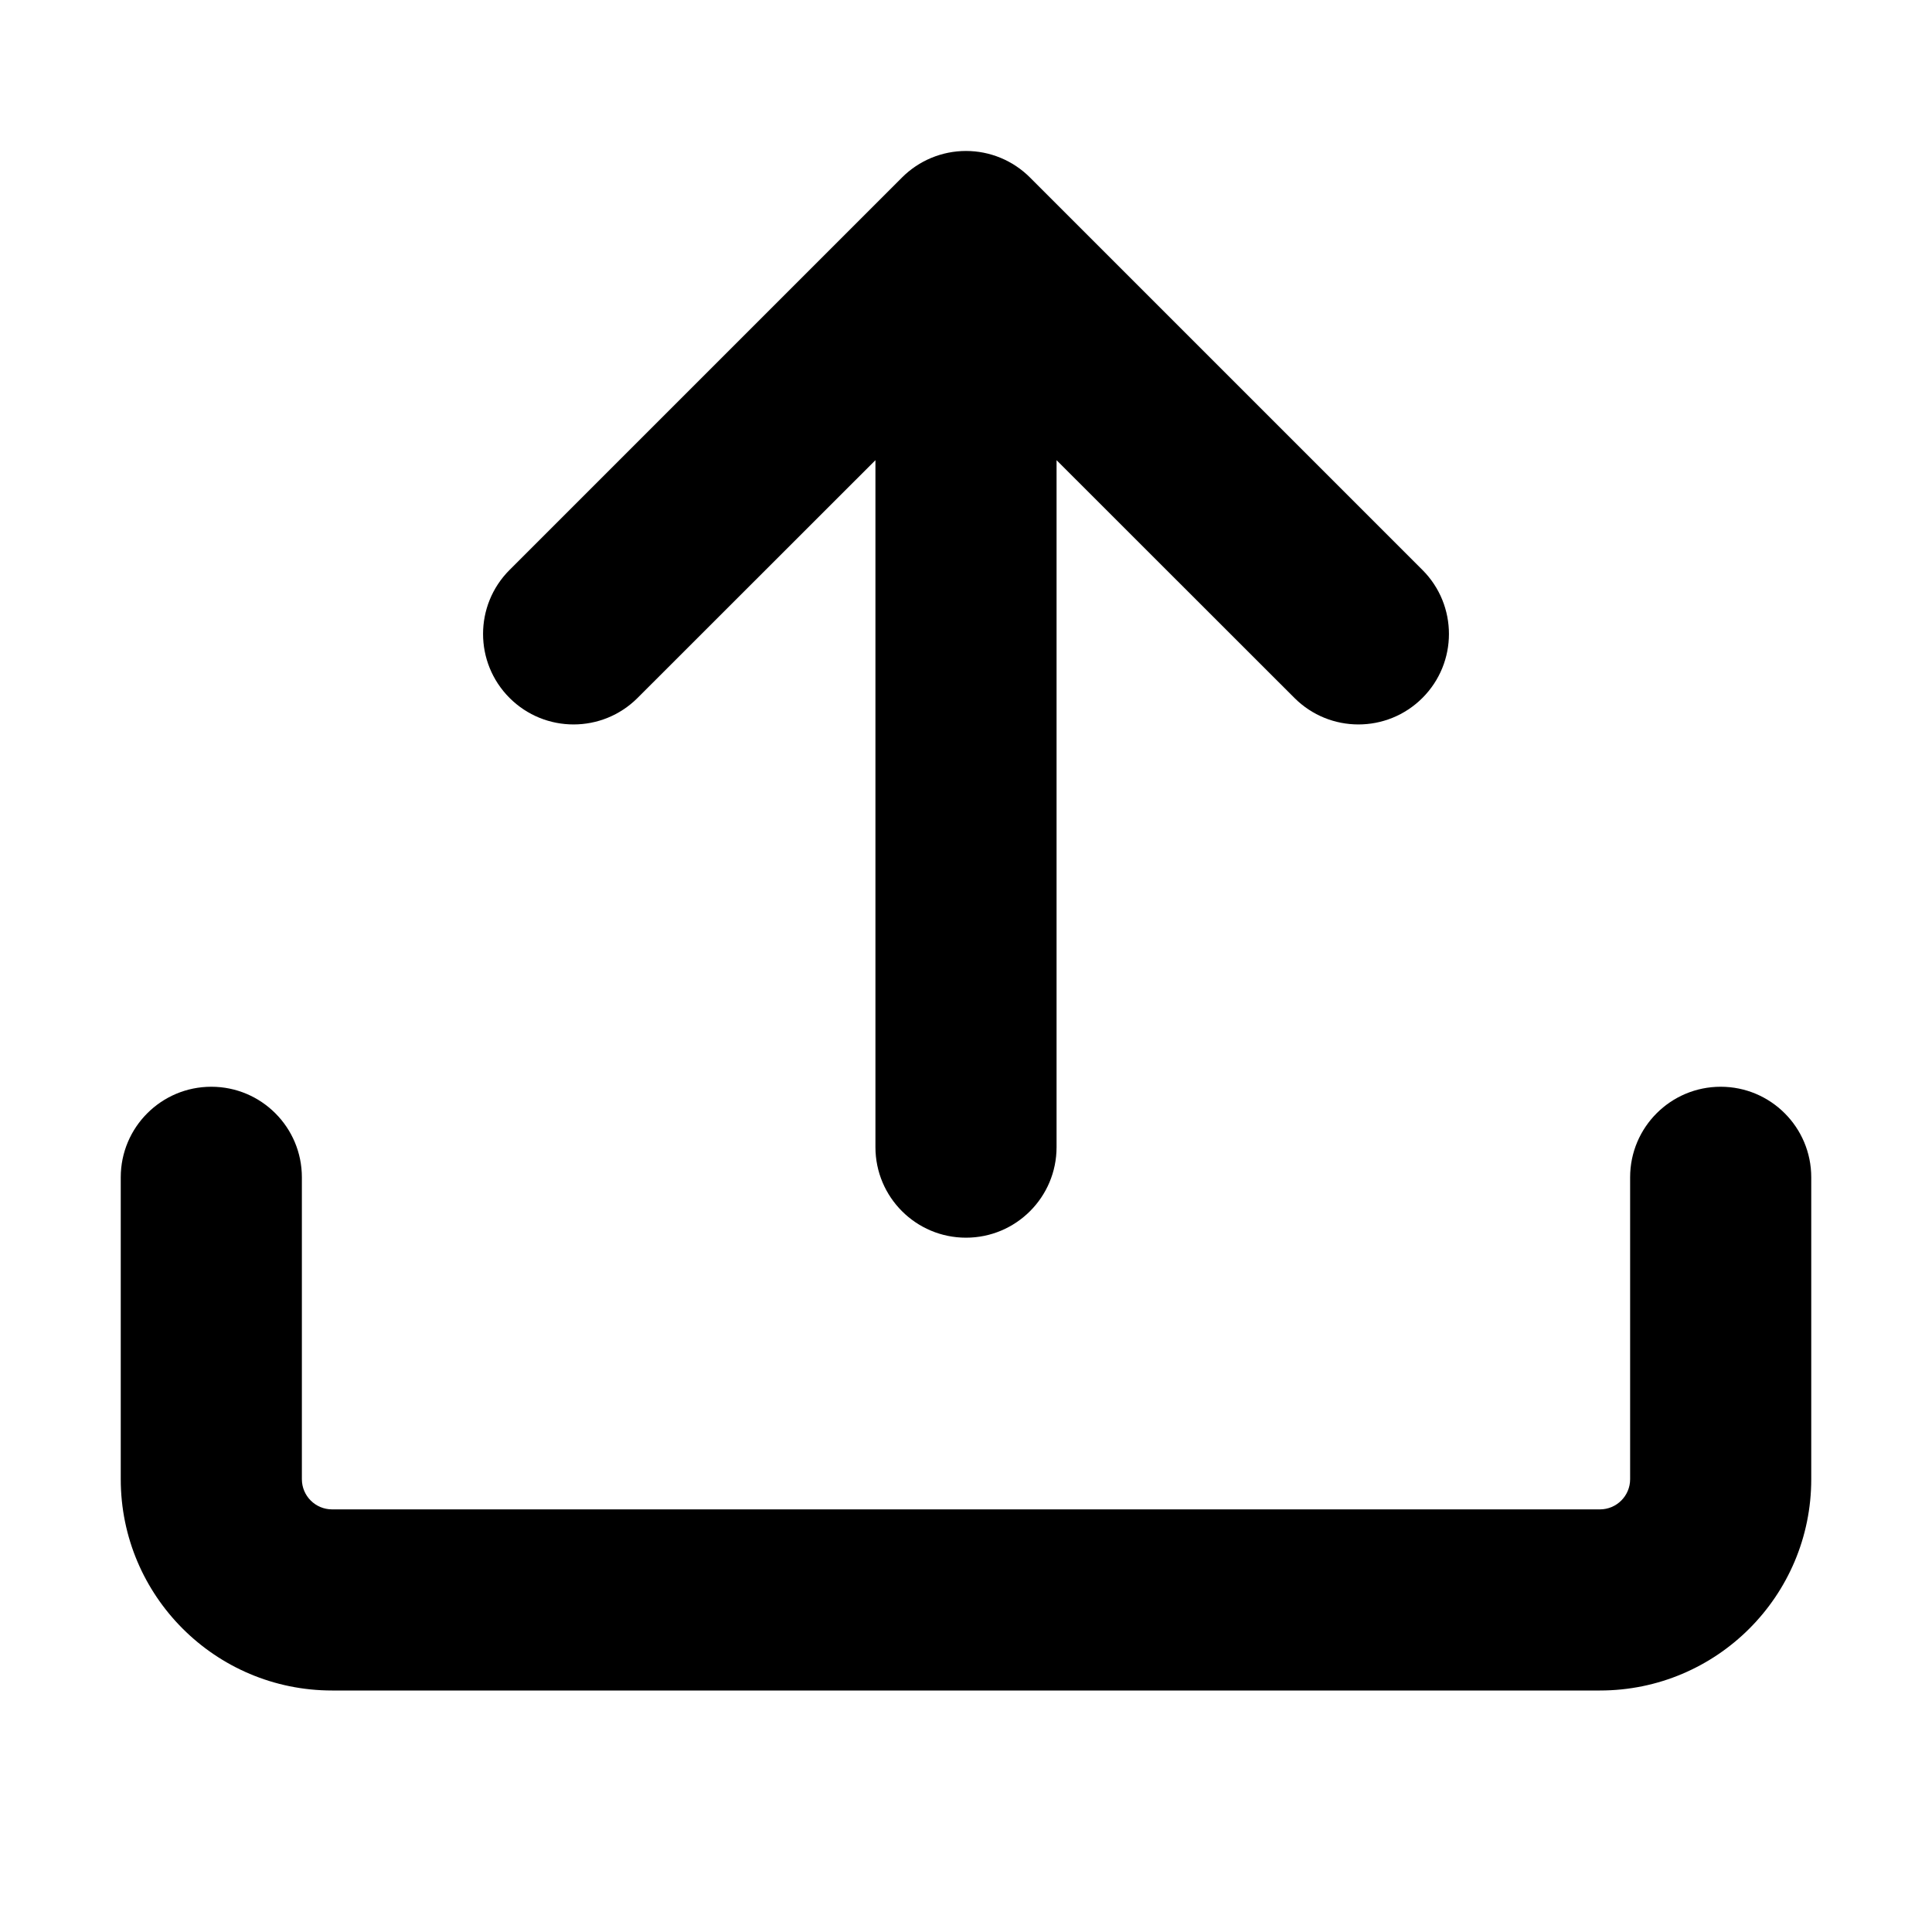
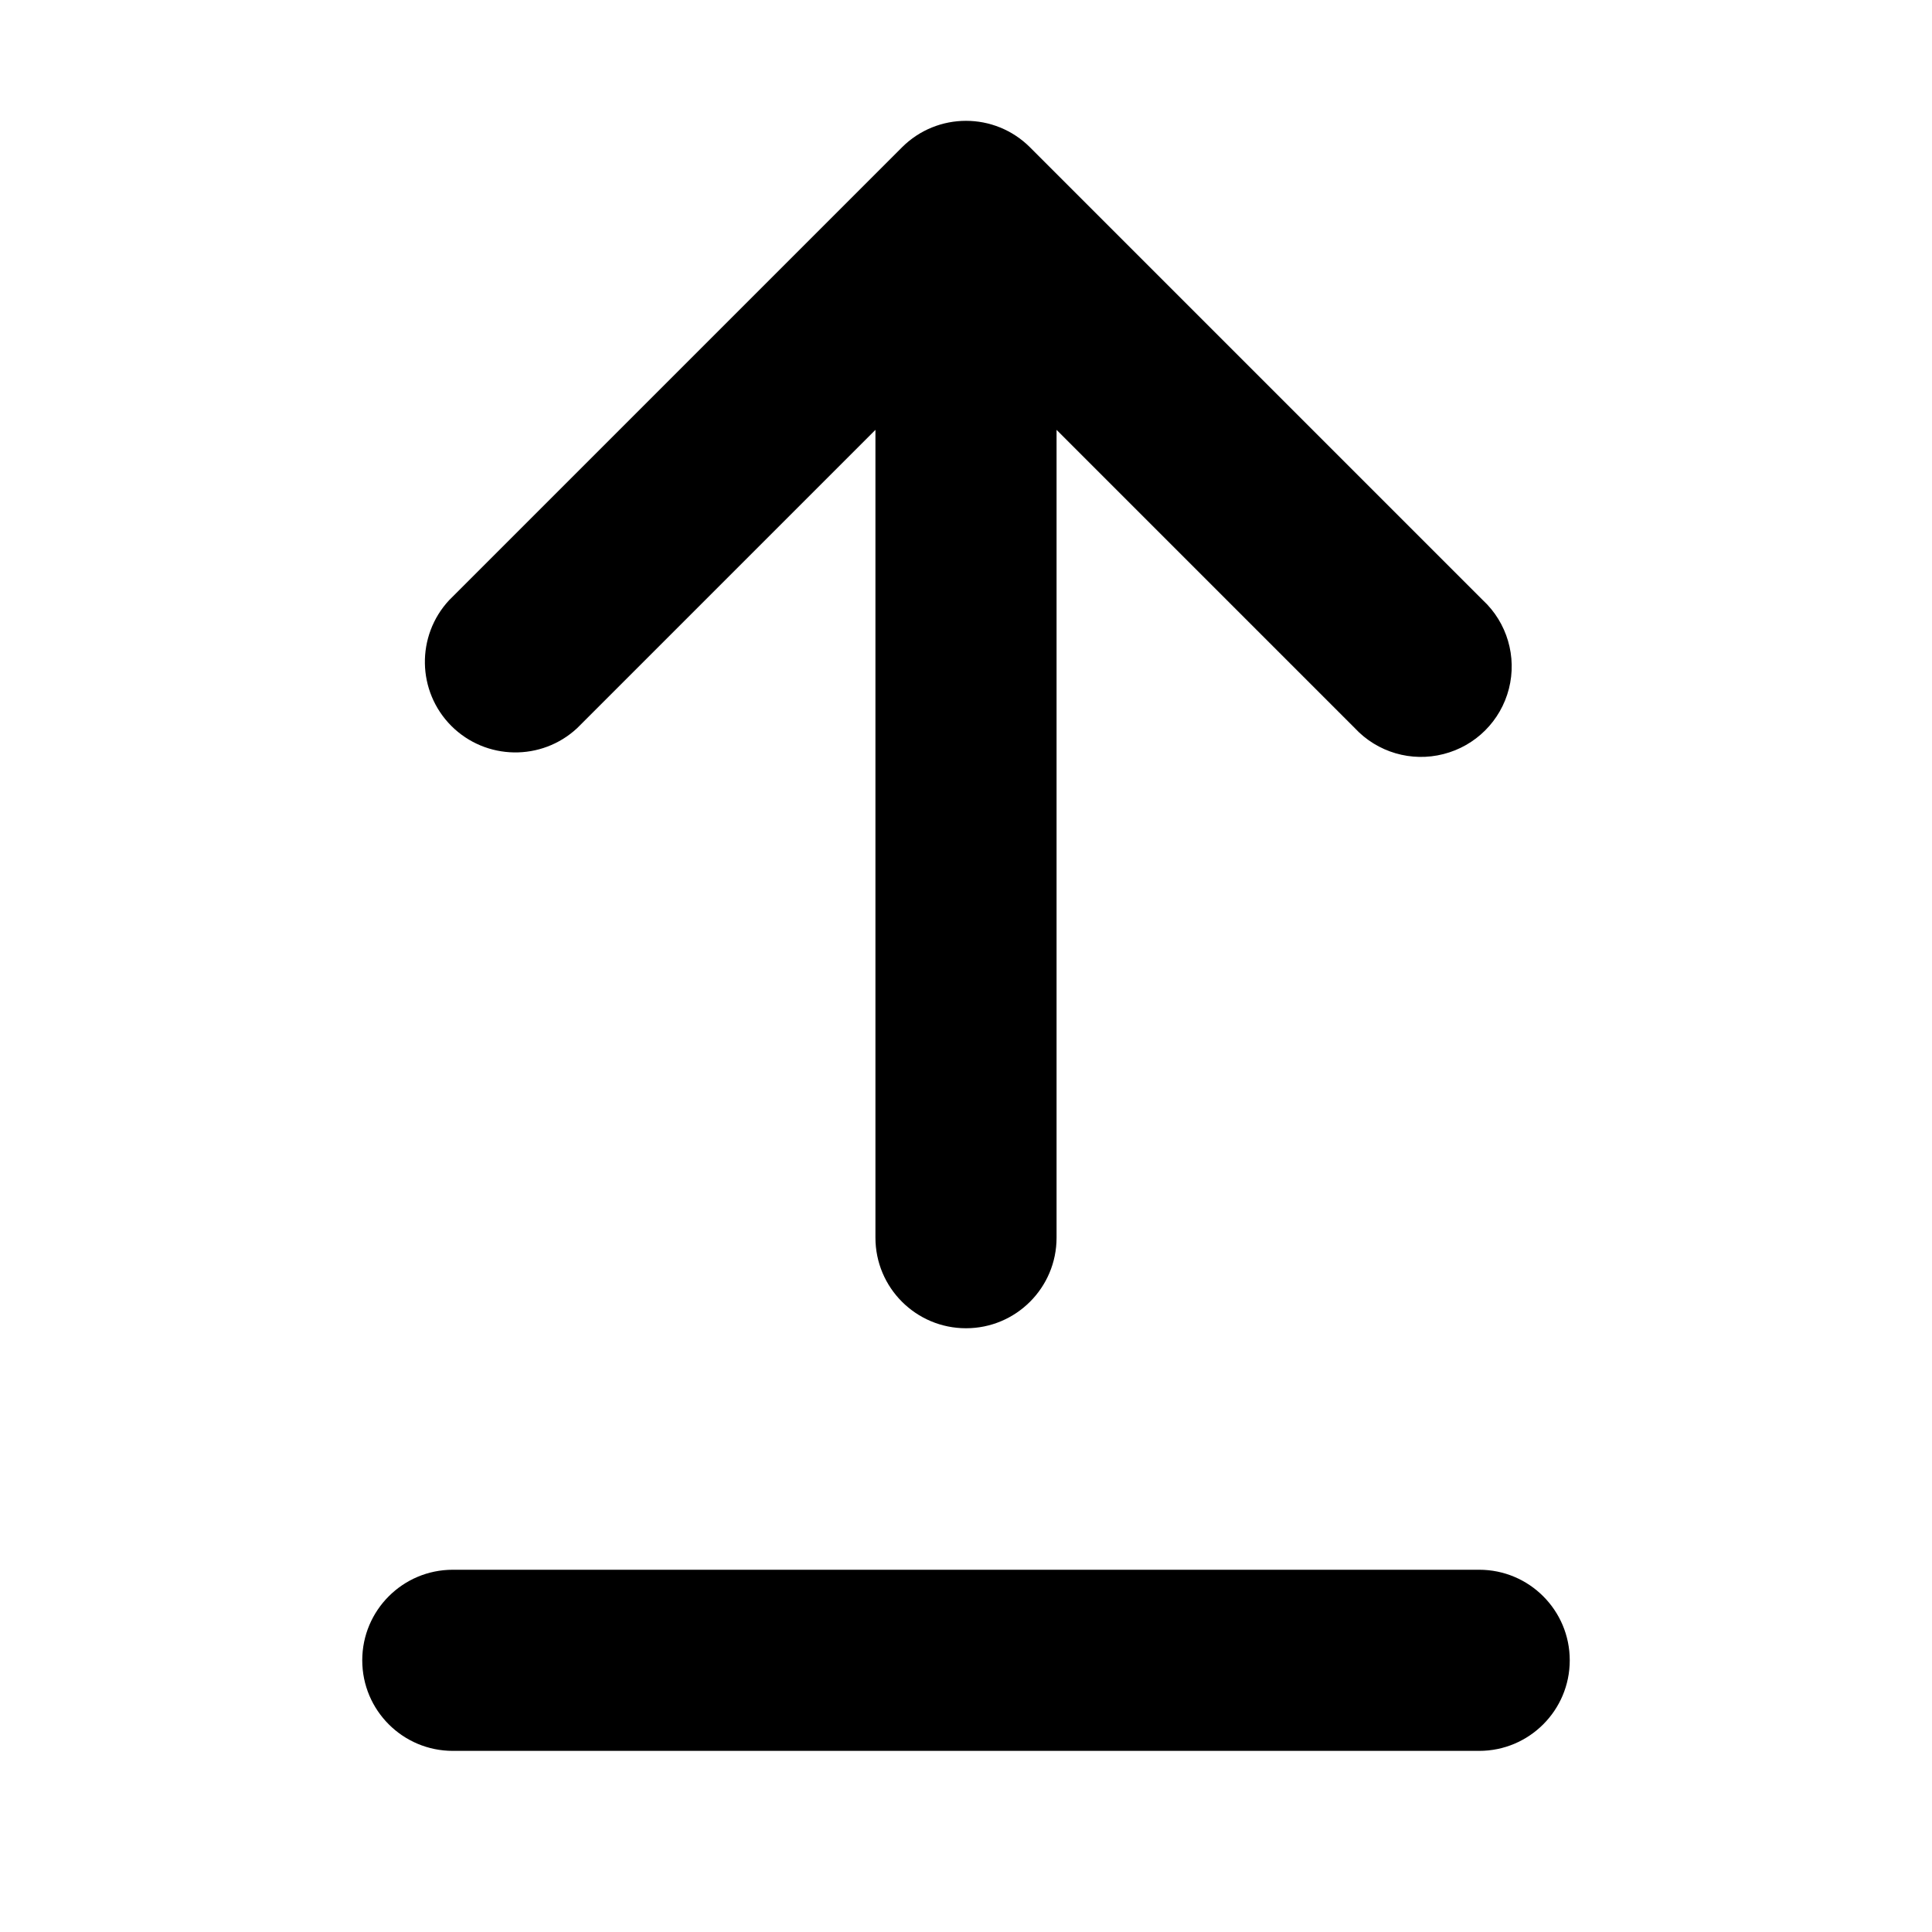
- <svg viewBox="0 0 16 16" class="svg octicon-upload" width="16" height="16" aria-hidden="true">
-   <path d="M2.75 14A1.75 1.75 0 0 1 1 12.25v-2.5a.75.75 0 0 1 1.5 0v2.5c0 .138.112.25.25.25h10.5a.25.25 0 0 0 .25-.25v-2.5a.75.75 0 0 1 1.5 0v2.5A1.75 1.75 0 0 1 13.25 14Z" />
-   <path d="M11.78 4.72a.749.749 0 1 1-1.06 1.06L8.75 3.811V9.5a.75.75 0 0 1-1.5 0V3.811L5.28 5.78a.749.749 0 1 1-1.06-1.06l3.25-3.25a.749.749 0 0 1 1.06 0l3.25 3.25Z" />
+ <svg xmlns="http://www.w3.org/2000/svg" viewBox="0 0 16 16" class="svg octicon-upload" width="16" height="16" aria-hidden="true">
+   <path d="m8.53 1.22 3.75 3.75a.749.749 0 0 1-.326 1.275.749.749 0 0 1-.734-.215L8.75 3.56v6.69a.75.75 0 0 1-1.5 0V3.56L4.78 6.03a.751.751 0 0 1-1.042-.018.751.751 0 0 1-.018-1.042l3.75-3.75a.75.75 0 0 1 1.06 0ZM3.75 13h8.5a.75.75 0 0 1 0 1.5h-8.5a.75.75 0 0 1 0-1.5Z" />
</svg>
